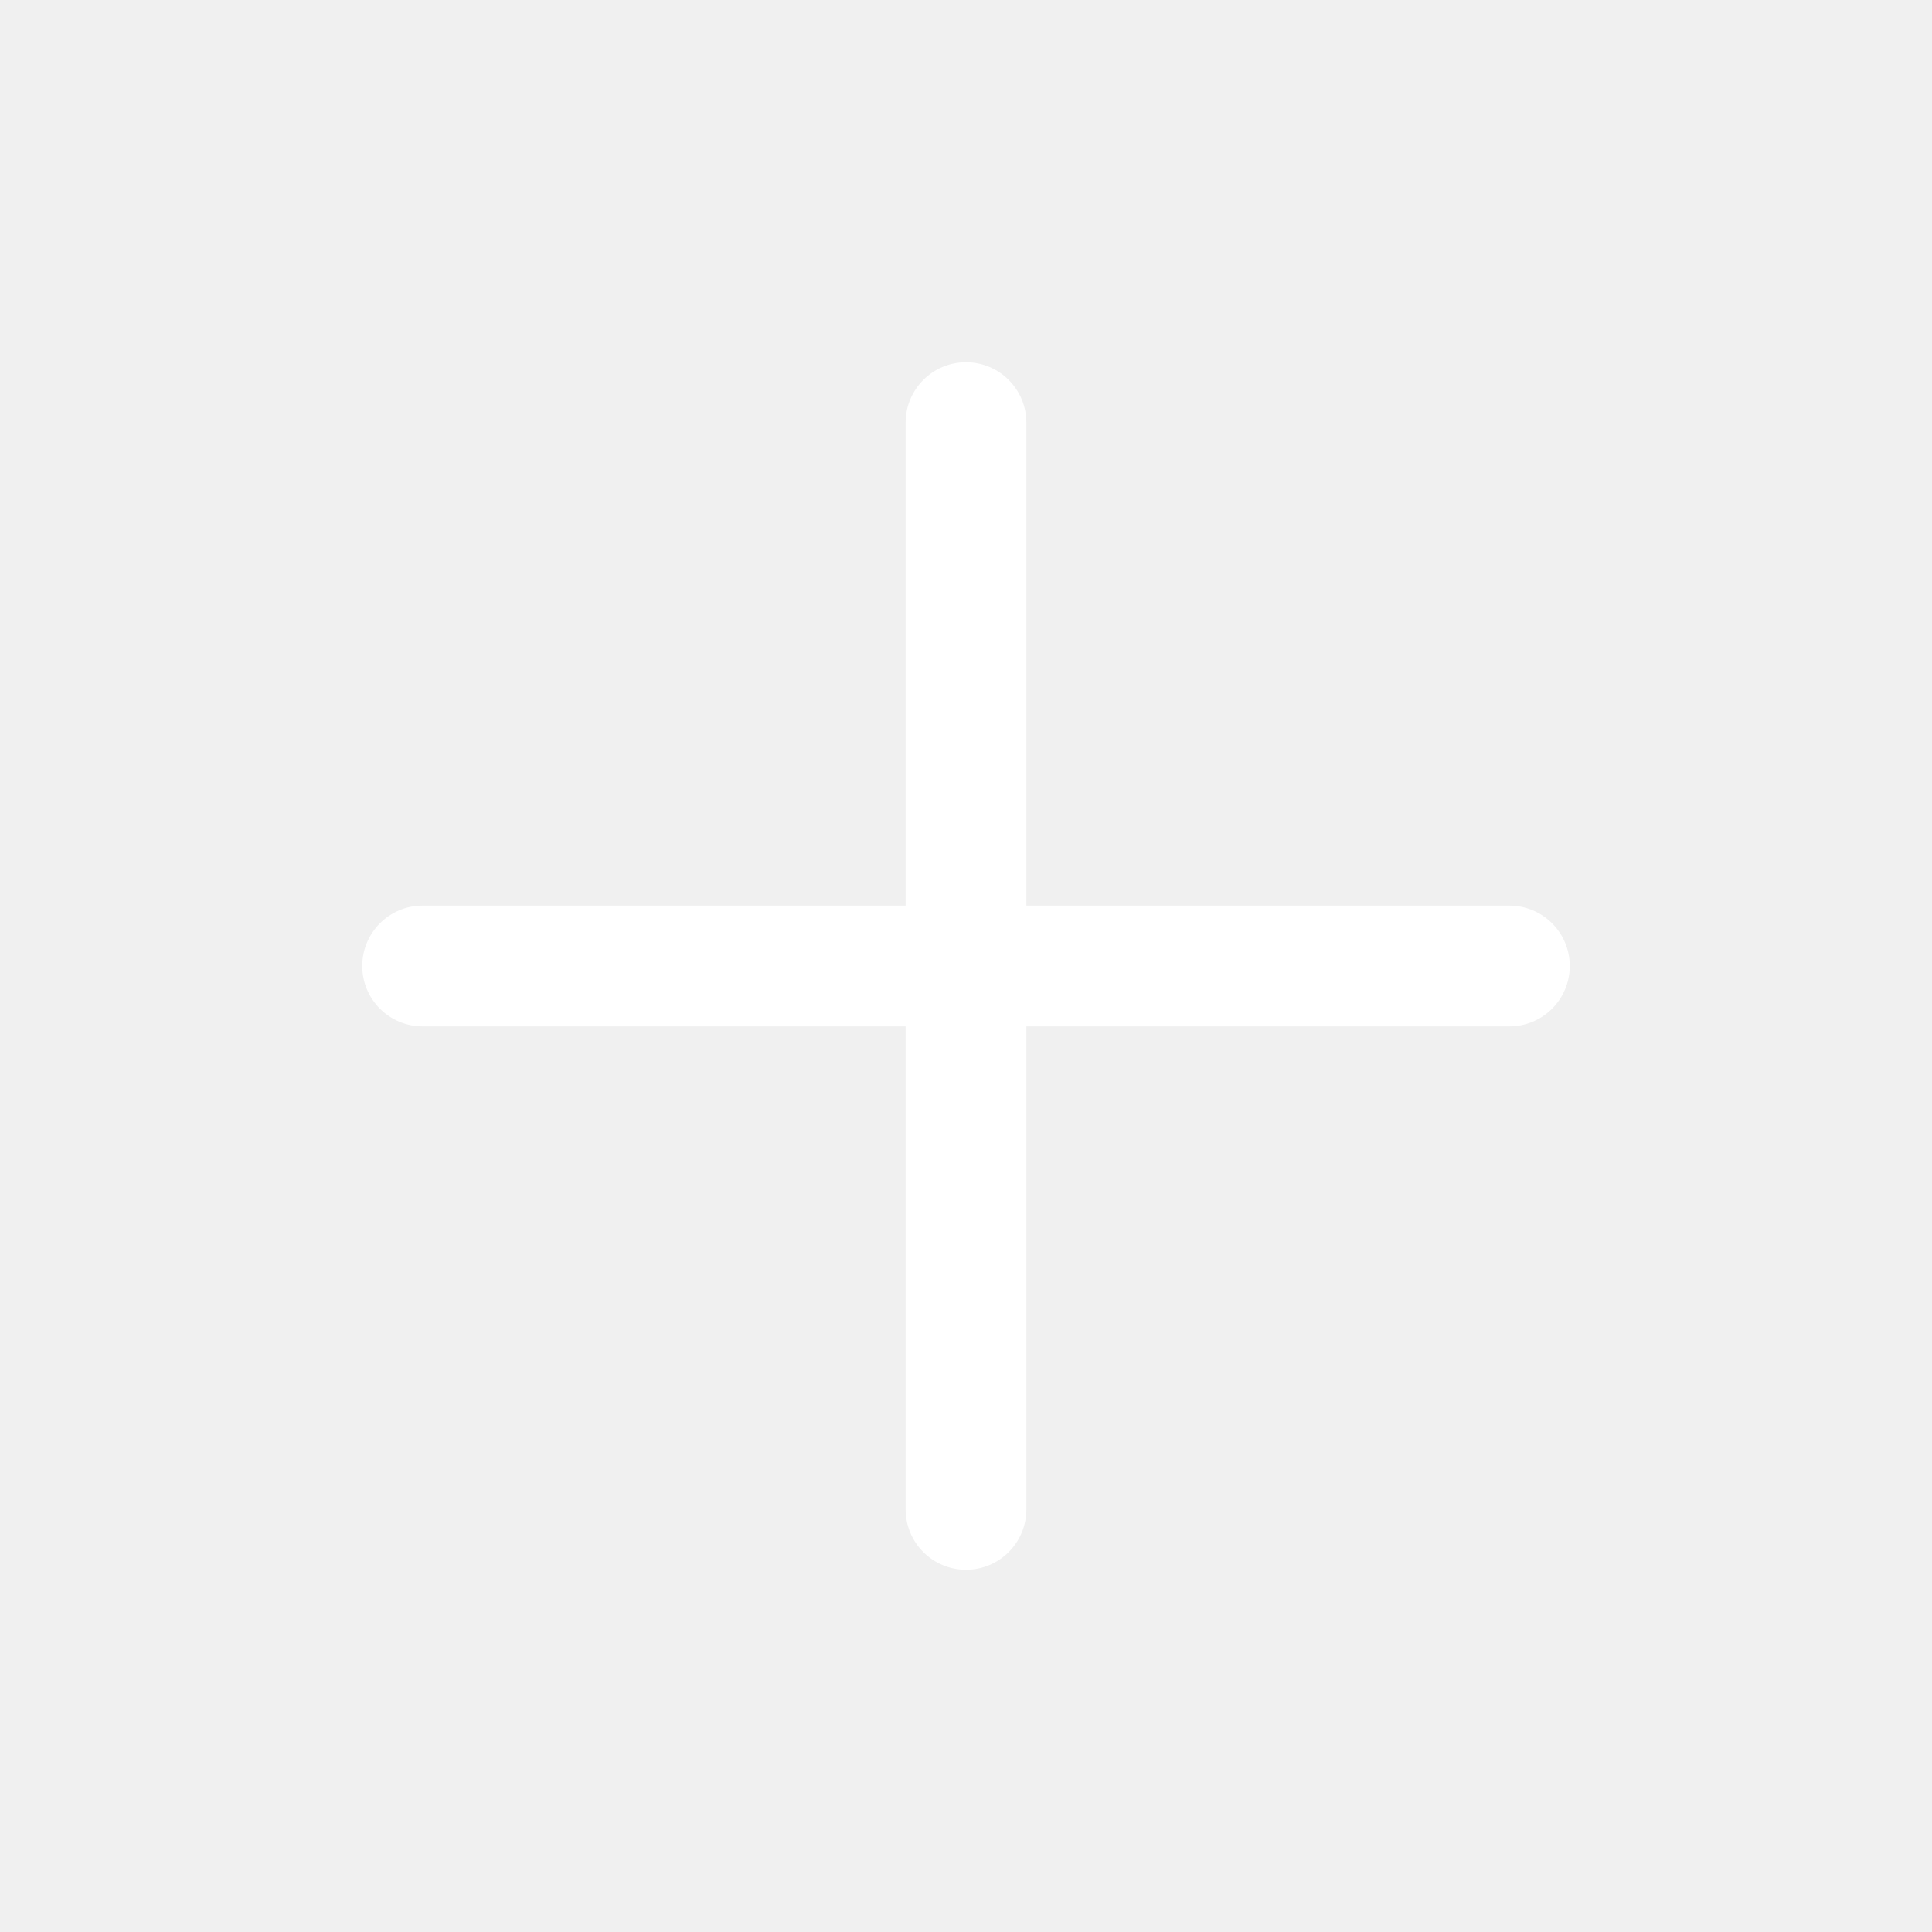
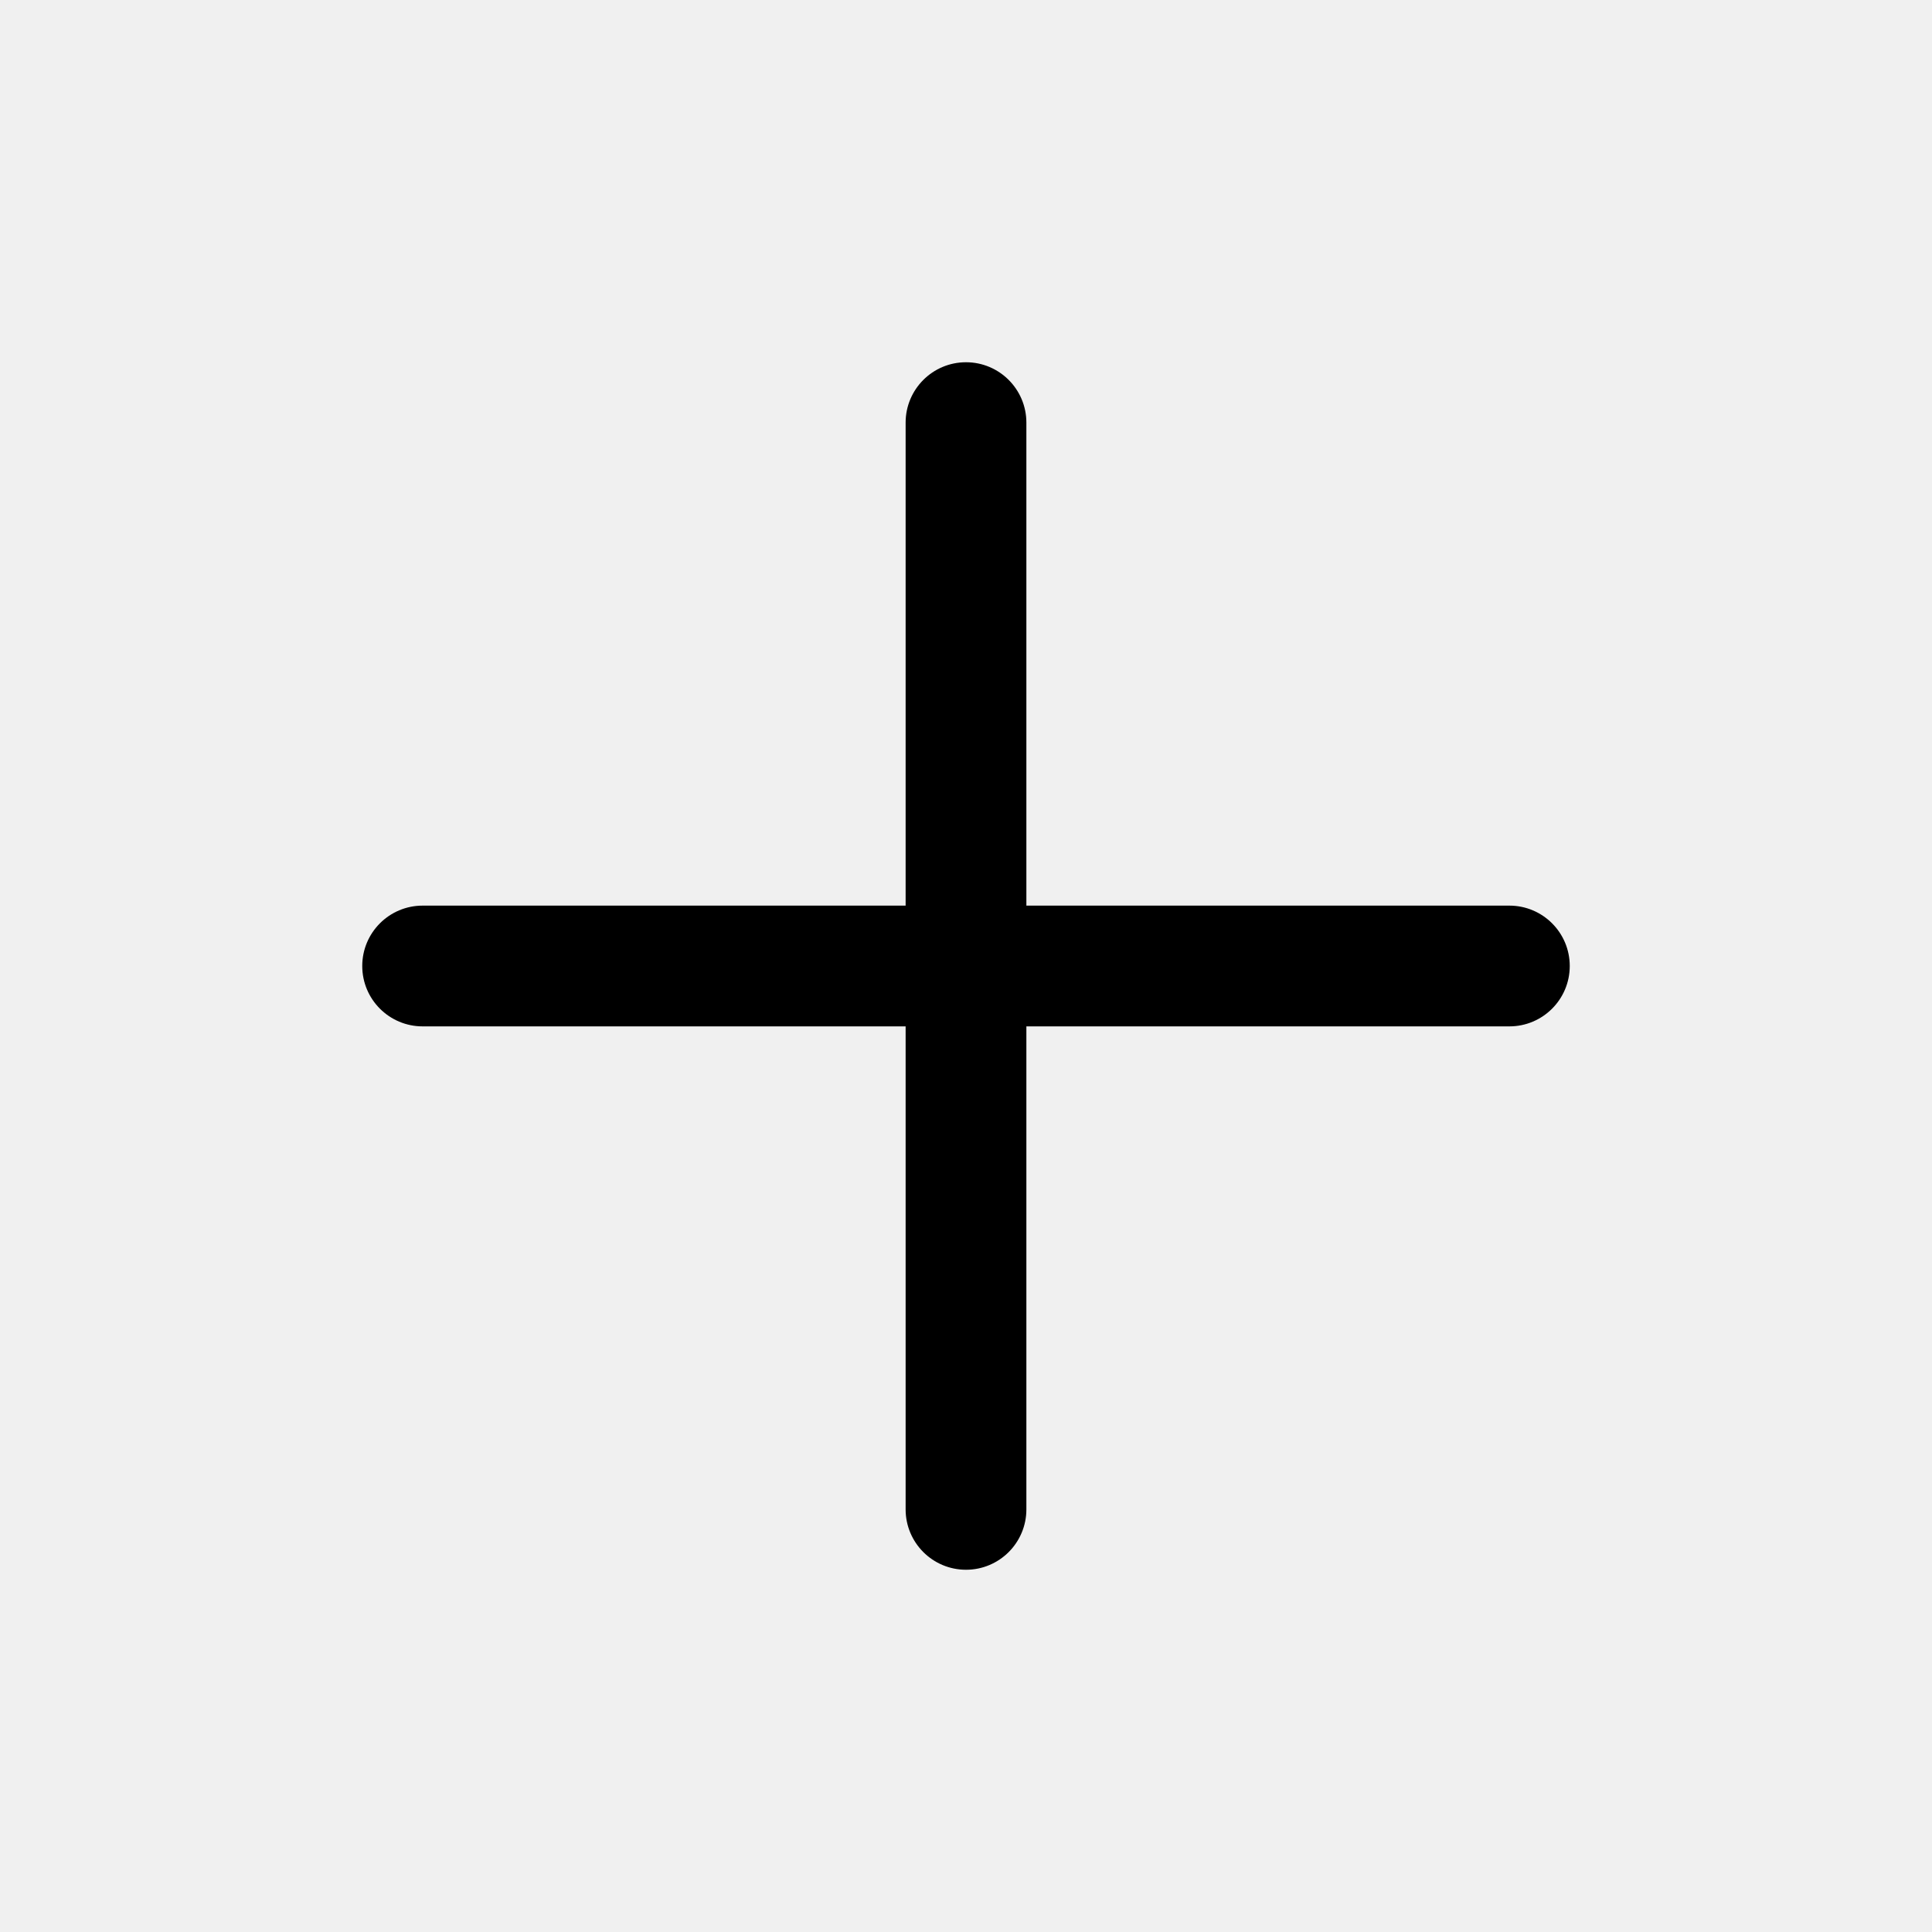
<svg xmlns="http://www.w3.org/2000/svg" t="1673433756715" class="icon" viewBox="0 0 1024 1024" version="1.1" p-id="2171" width="128" height="128">
-   <path d="M512 832a32 32 0 0 0 32-32v-256h256a32 32 0 0 0 0-64h-256V224a32 32 0 0 0-64 0v256H224a32 32 0 0 0 0 64h256v256a32 32 0 0 0 32 32" fill="#ffffff" p-id="2172" />
+   <path d="M512 832a32 32 0 0 0 32-32v-256h256a32 32 0 0 0 0-64h-256V224a32 32 0 0 0-64 0v256H224a32 32 0 0 0 0 64h256v256a32 32 0 0 0 32 32" p-id="2172" />
</svg>
